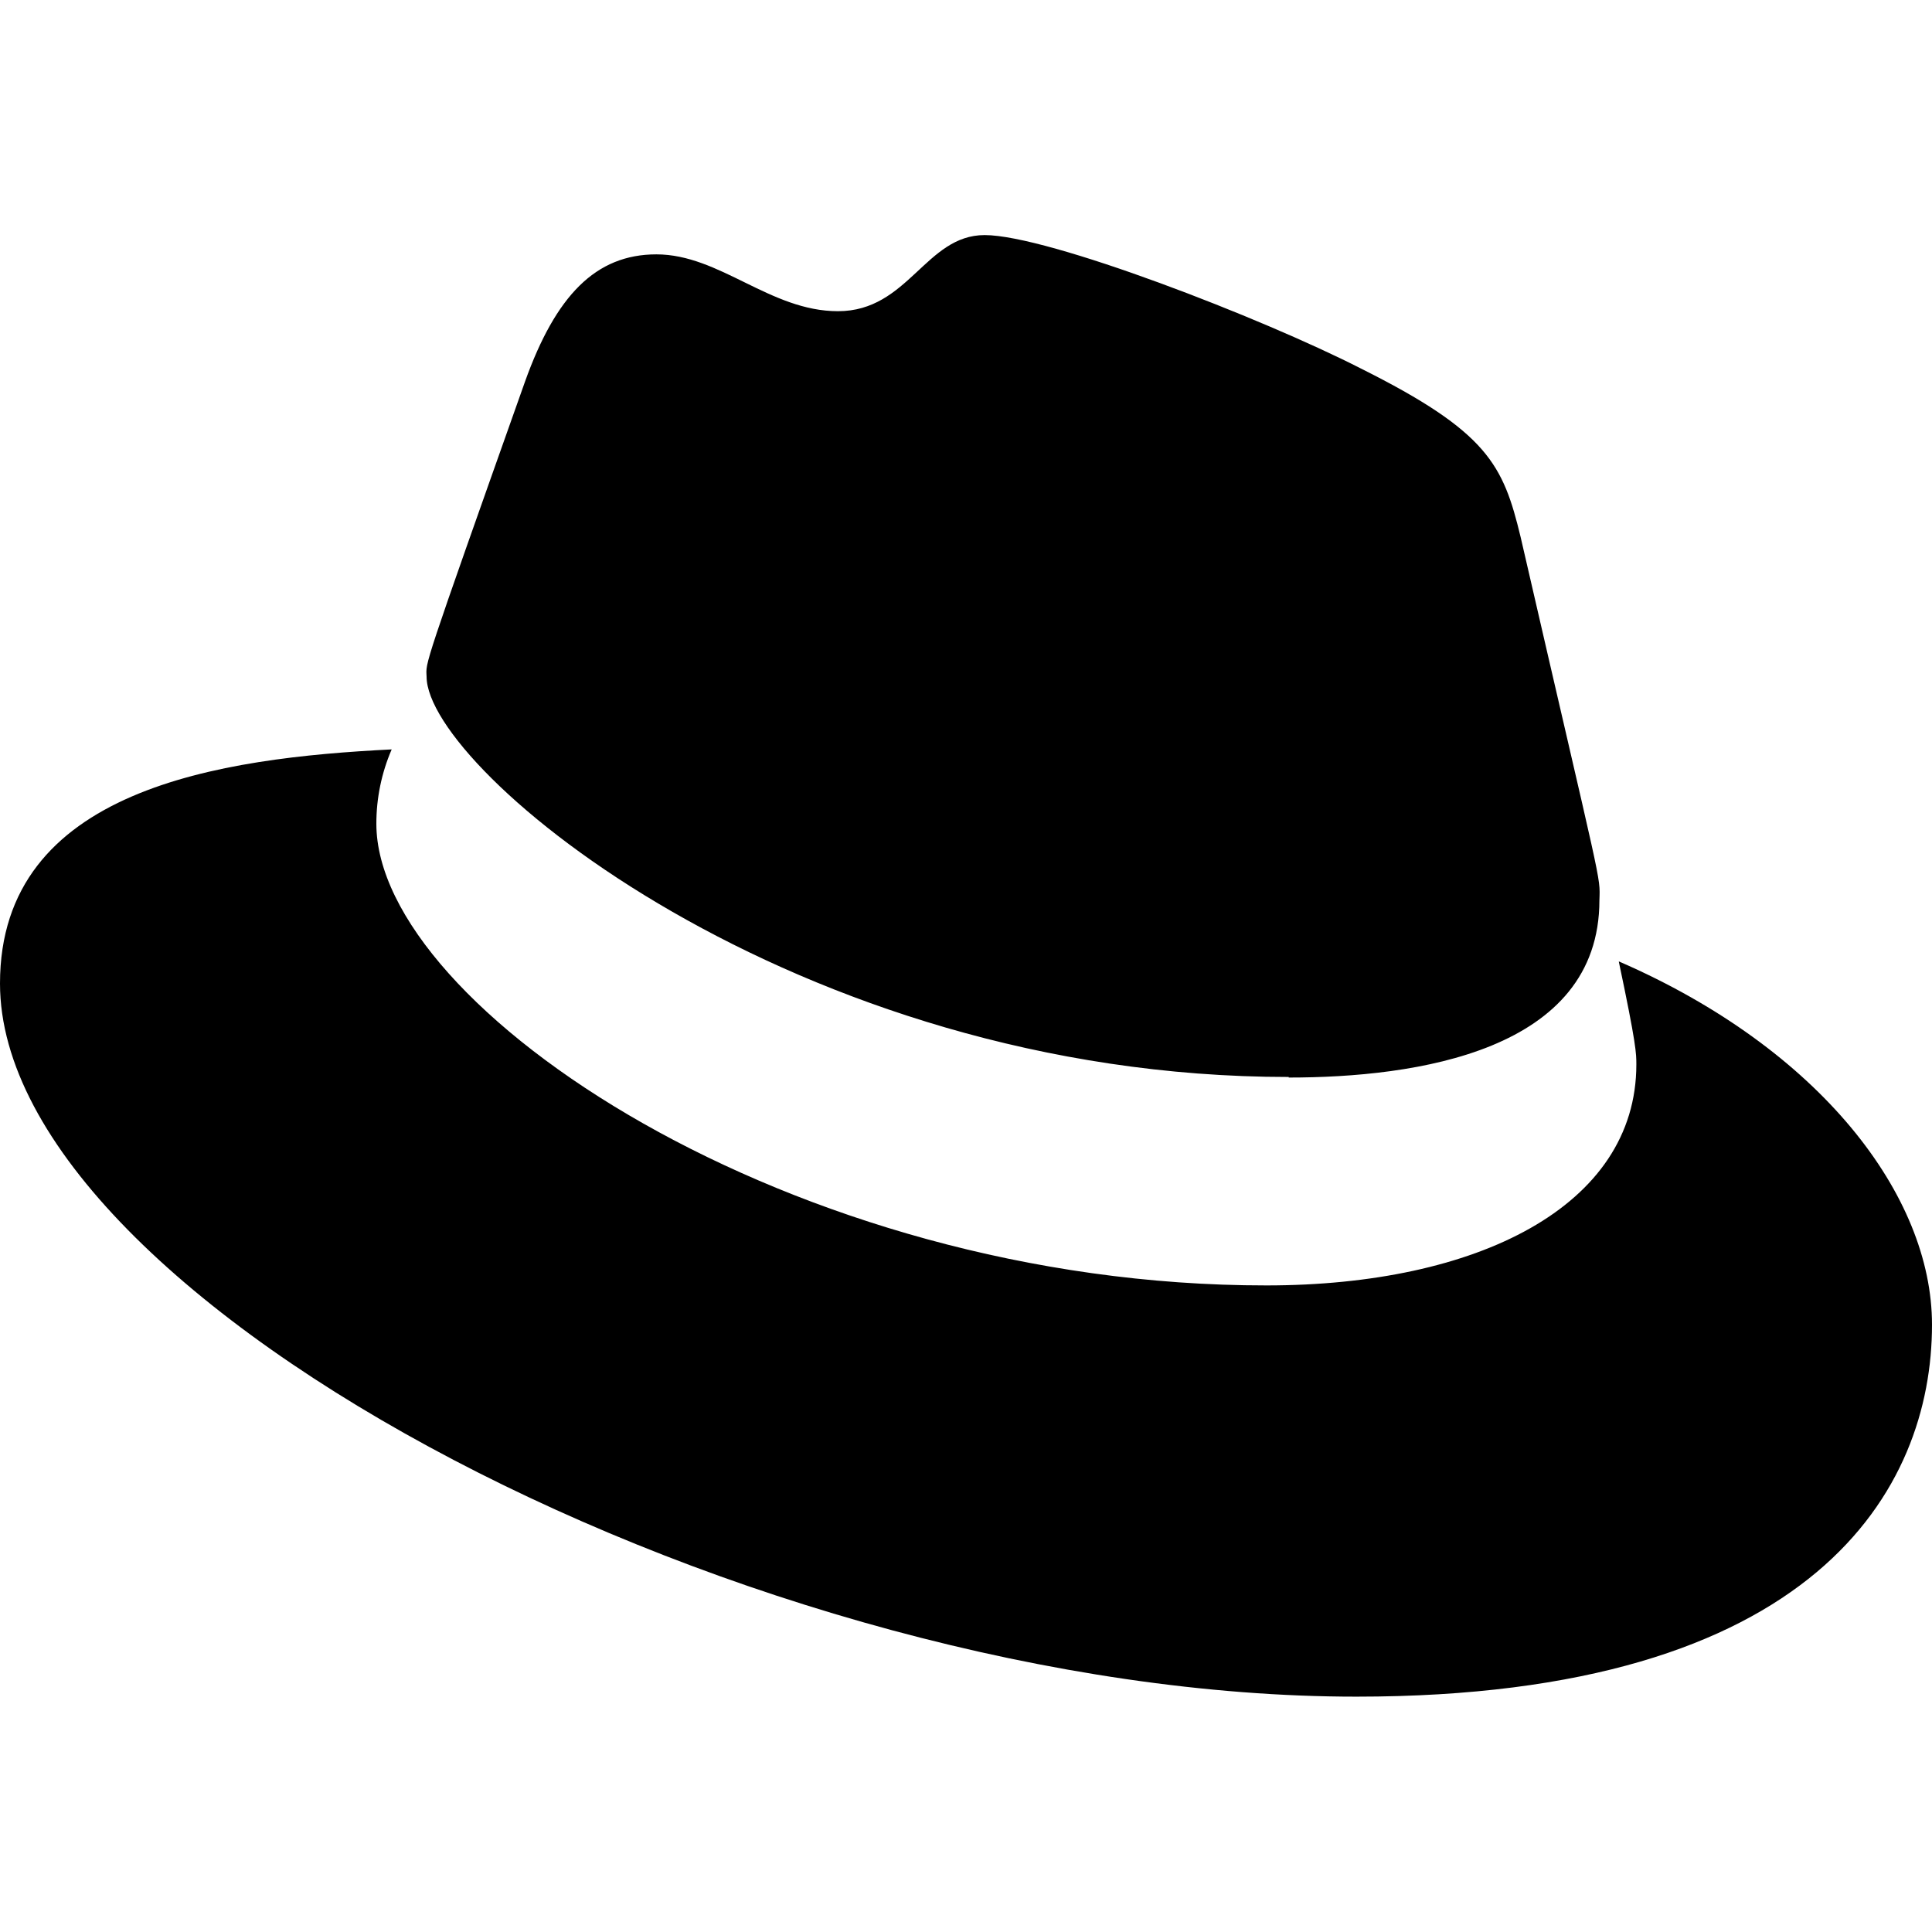
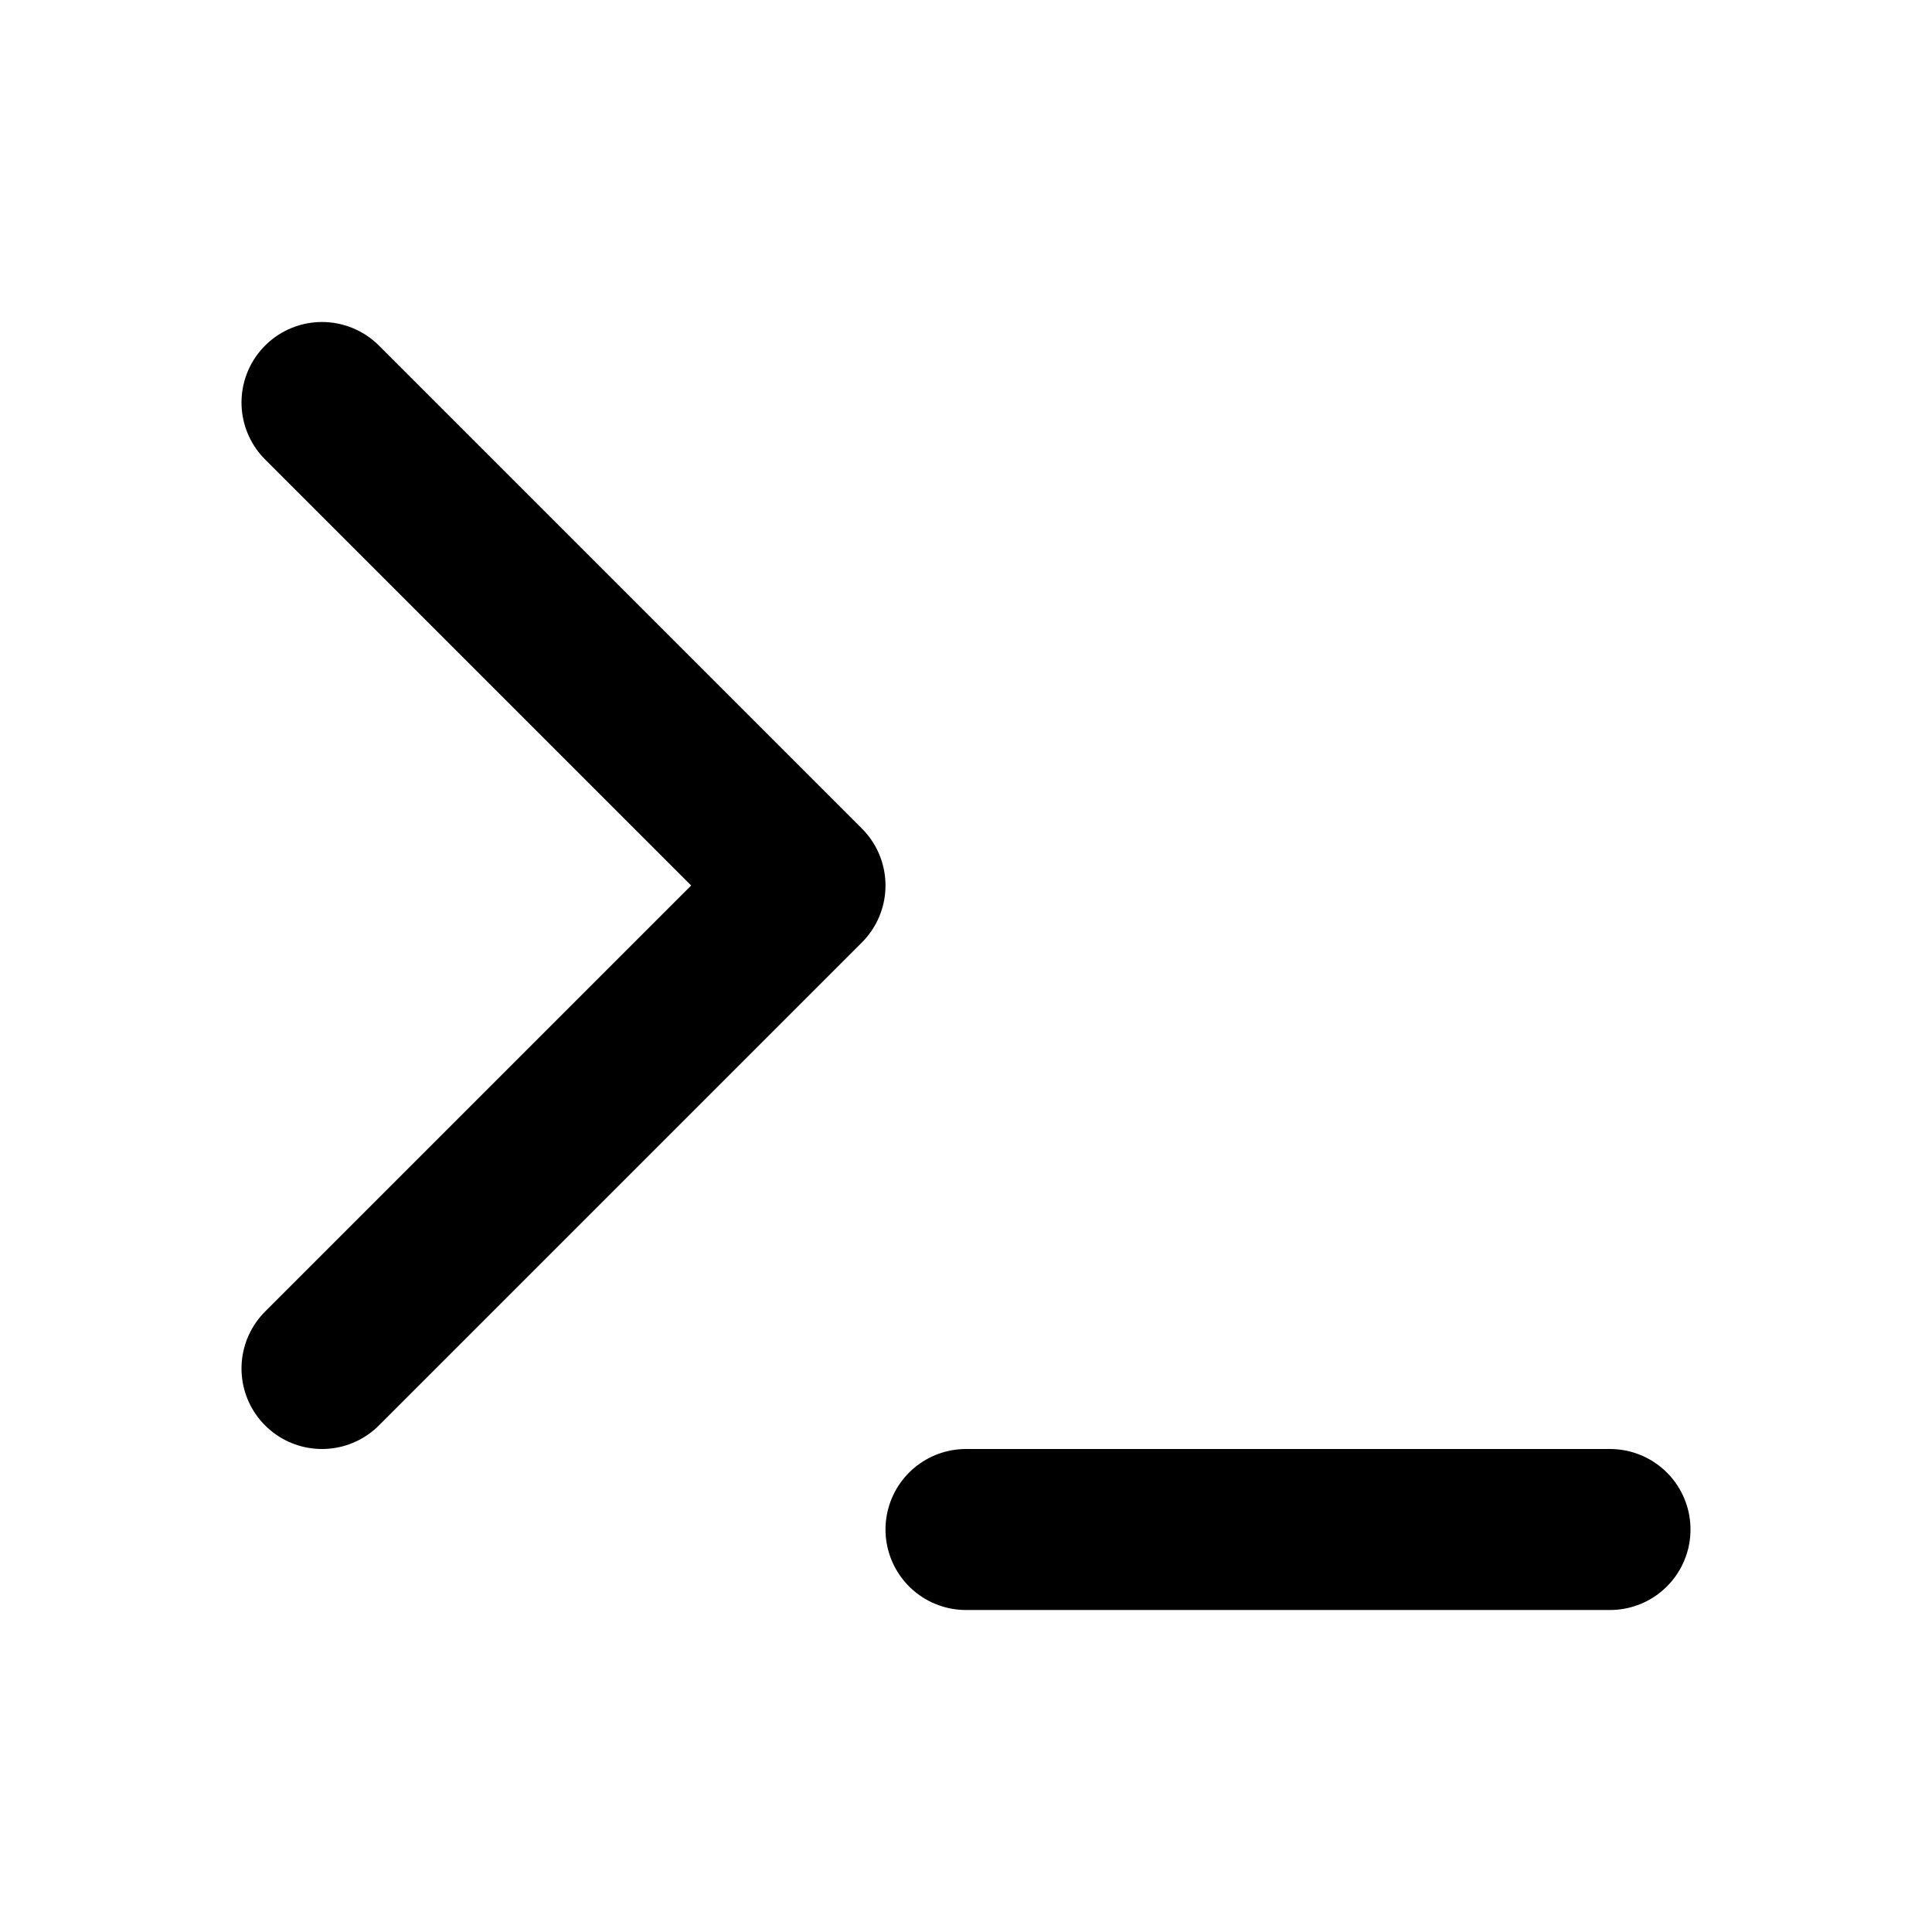
- <svg xmlns="http://www.w3.org/2000/svg" viewBox="0 0 512 512">
-   <path d="M341.52 285.56c33.65 0 82.34-6.94 82.34-47 .22-6.74.86-1.82-20.88-96.24-4.62-19.15-8.68-27.84-42.31-44.65-26.09-13.34-82.92-35.37-99.73-35.37-15.66 0-20.2 20.17-38.87 20.17-18 0-31.31-15.06-48.12-15.06-16.14 0-26.66 11-34.78 33.62-27.5 77.55-26.28 74.27-26.12 78.27 0 24.8 97.64 106.11 228.47 106.11M429 254.84c4.65 22 4.65 24.35 4.65 27.25 0 37.66-42.33 58.56-98 58.56-125.74.08-235.91-73.65-235.91-122.33a49.55 49.55 0 0 1 4.06-19.72C58.56 200.86 0 208.93 0 260.63c0 84.67 200.63 189 359.49 189 121.79 0 152.51-55.08 152.51-98.58 0-34.21-29.59-73.05-82.93-96.24" />
+ <svg xmlns="http://www.w3.org/2000/svg" class="feather feather-terminal" fill="none" height="24" stroke="currentColor" stroke-linecap="round" stroke-linejoin="round" stroke-width="2" viewBox="0 0 24 24" width="24">
+   <polyline points="4 17 10 11 4 5" />
+   <line x1="12" x2="20" y1="19" y2="19" />
</svg>
